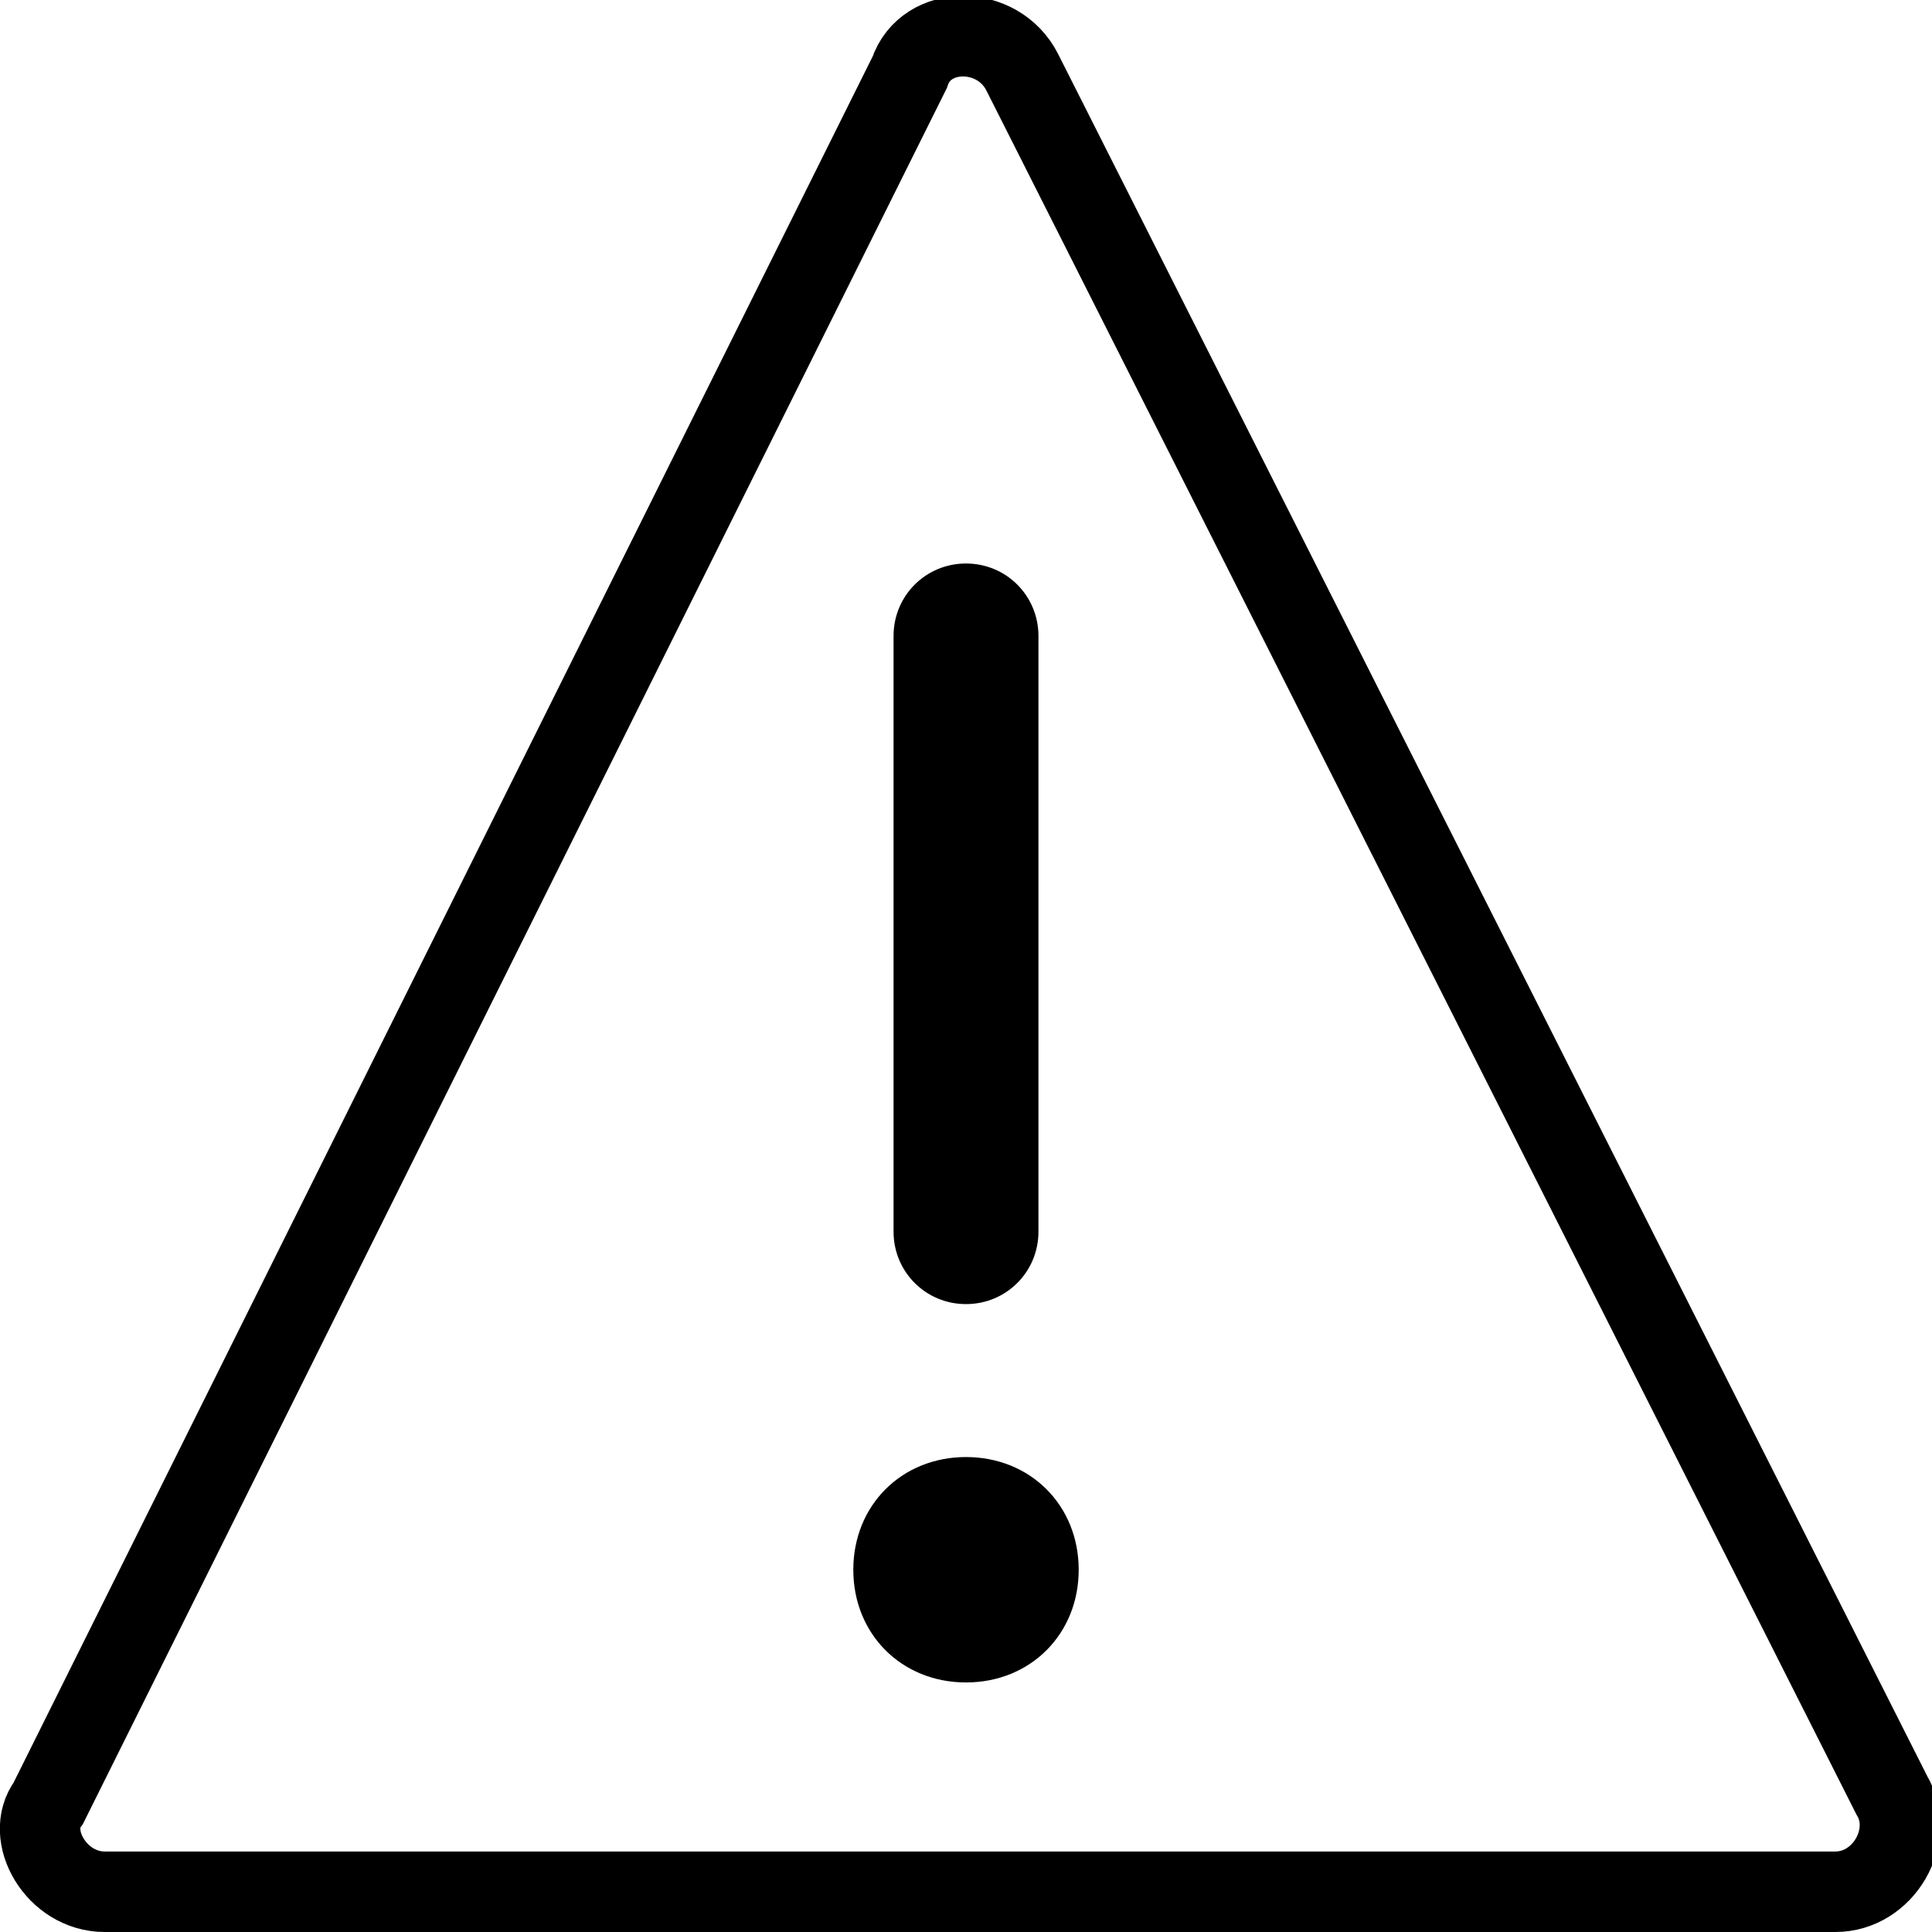
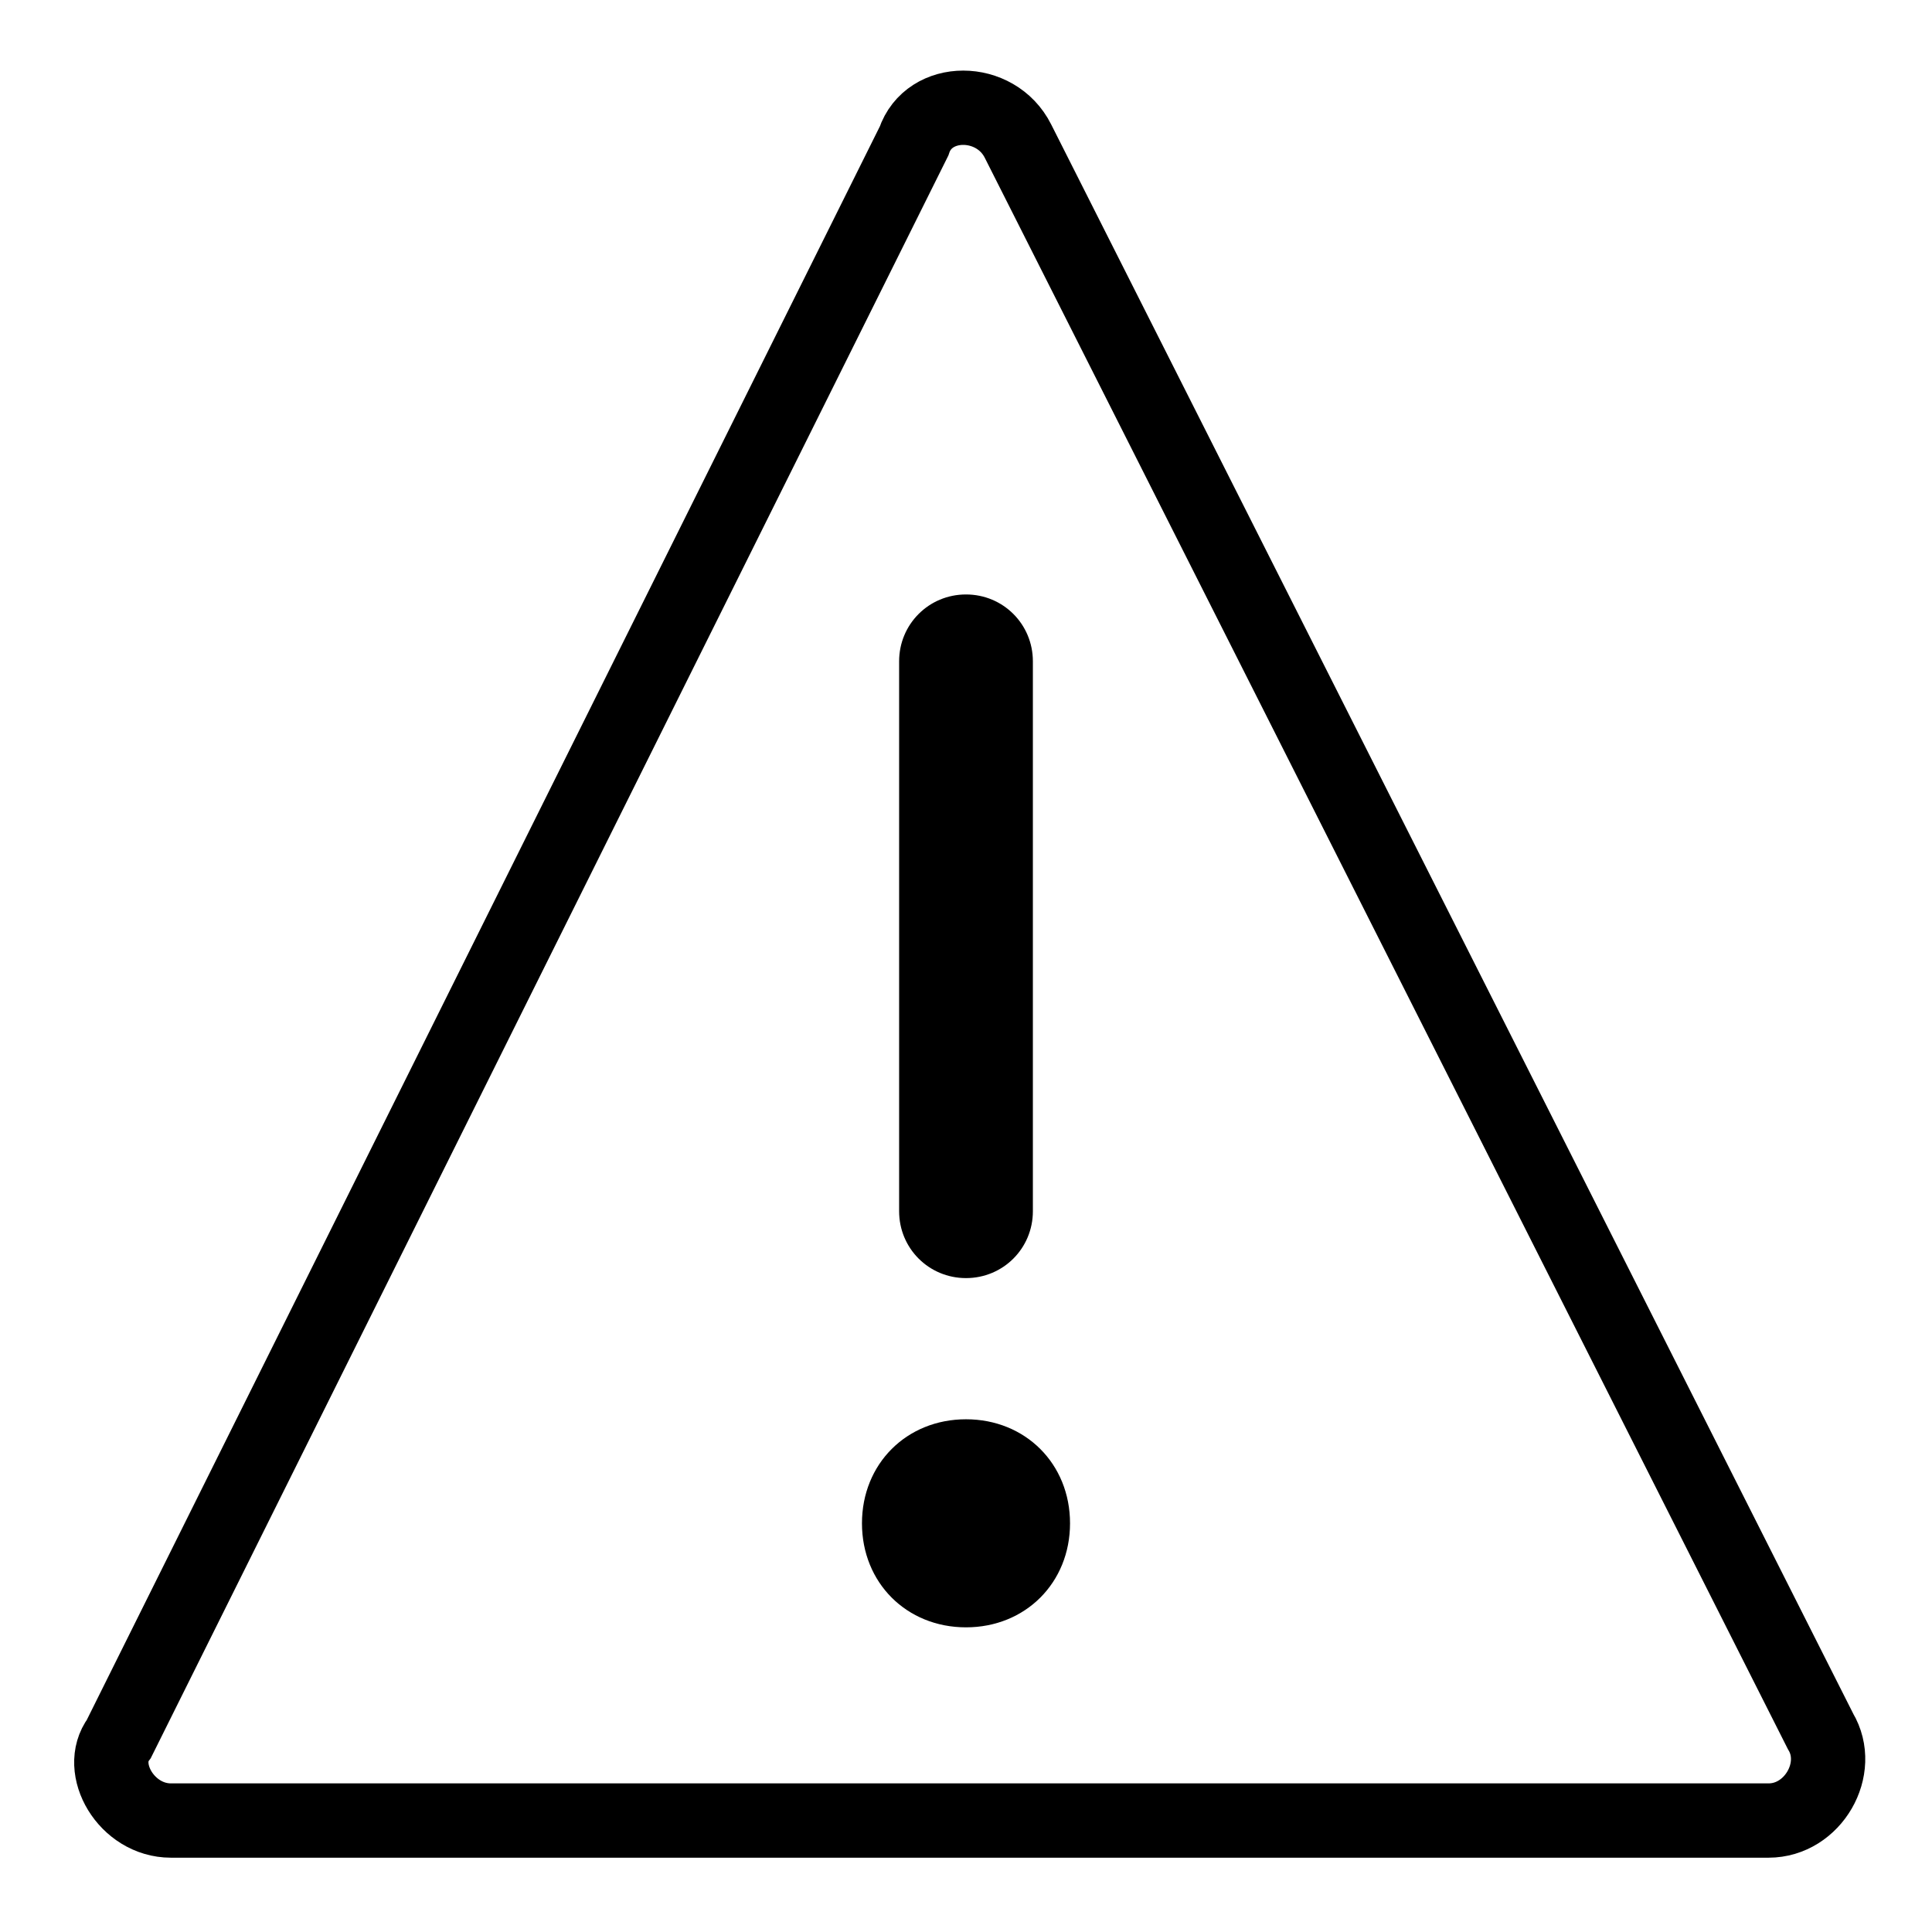
- <svg xmlns="http://www.w3.org/2000/svg" version="1.1" width="24" height="24" viewBox="0 0 24 24">
+ <svg xmlns="http://www.w3.org/2000/svg" id="m-svg__warning" viewBox="-1 -1 26 26">
  <path stroke="currentColor" fill="none" d="M1.3,23.5h21.5c0.6,0,1-0.7,0.7-1.2L12.7,0.9c-0.3-0.6-1.2-0.6-1.4,0L0.6,22.4C0.3,22.8,0.7,23.5,1.3,23.5z" />
  <path fill="currentColor" d="M12,16.2c0.5,0,0.9-0.4,0.9-0.9V7.9C12.9,7.4,12.5,7,12,7s-0.9,0.4-0.9,0.9v7.4C11.1,15.8,11.5,16.2,12,16.2z" />
  <path fill="currentColor" d="M13.4,19.5c0,0.8-0.6,1.4-1.4,1.4s-1.4-0.6-1.4-1.4s0.6-1.4,1.4-1.4S13.4,18.7,13.4,19.5z" />
</svg>
